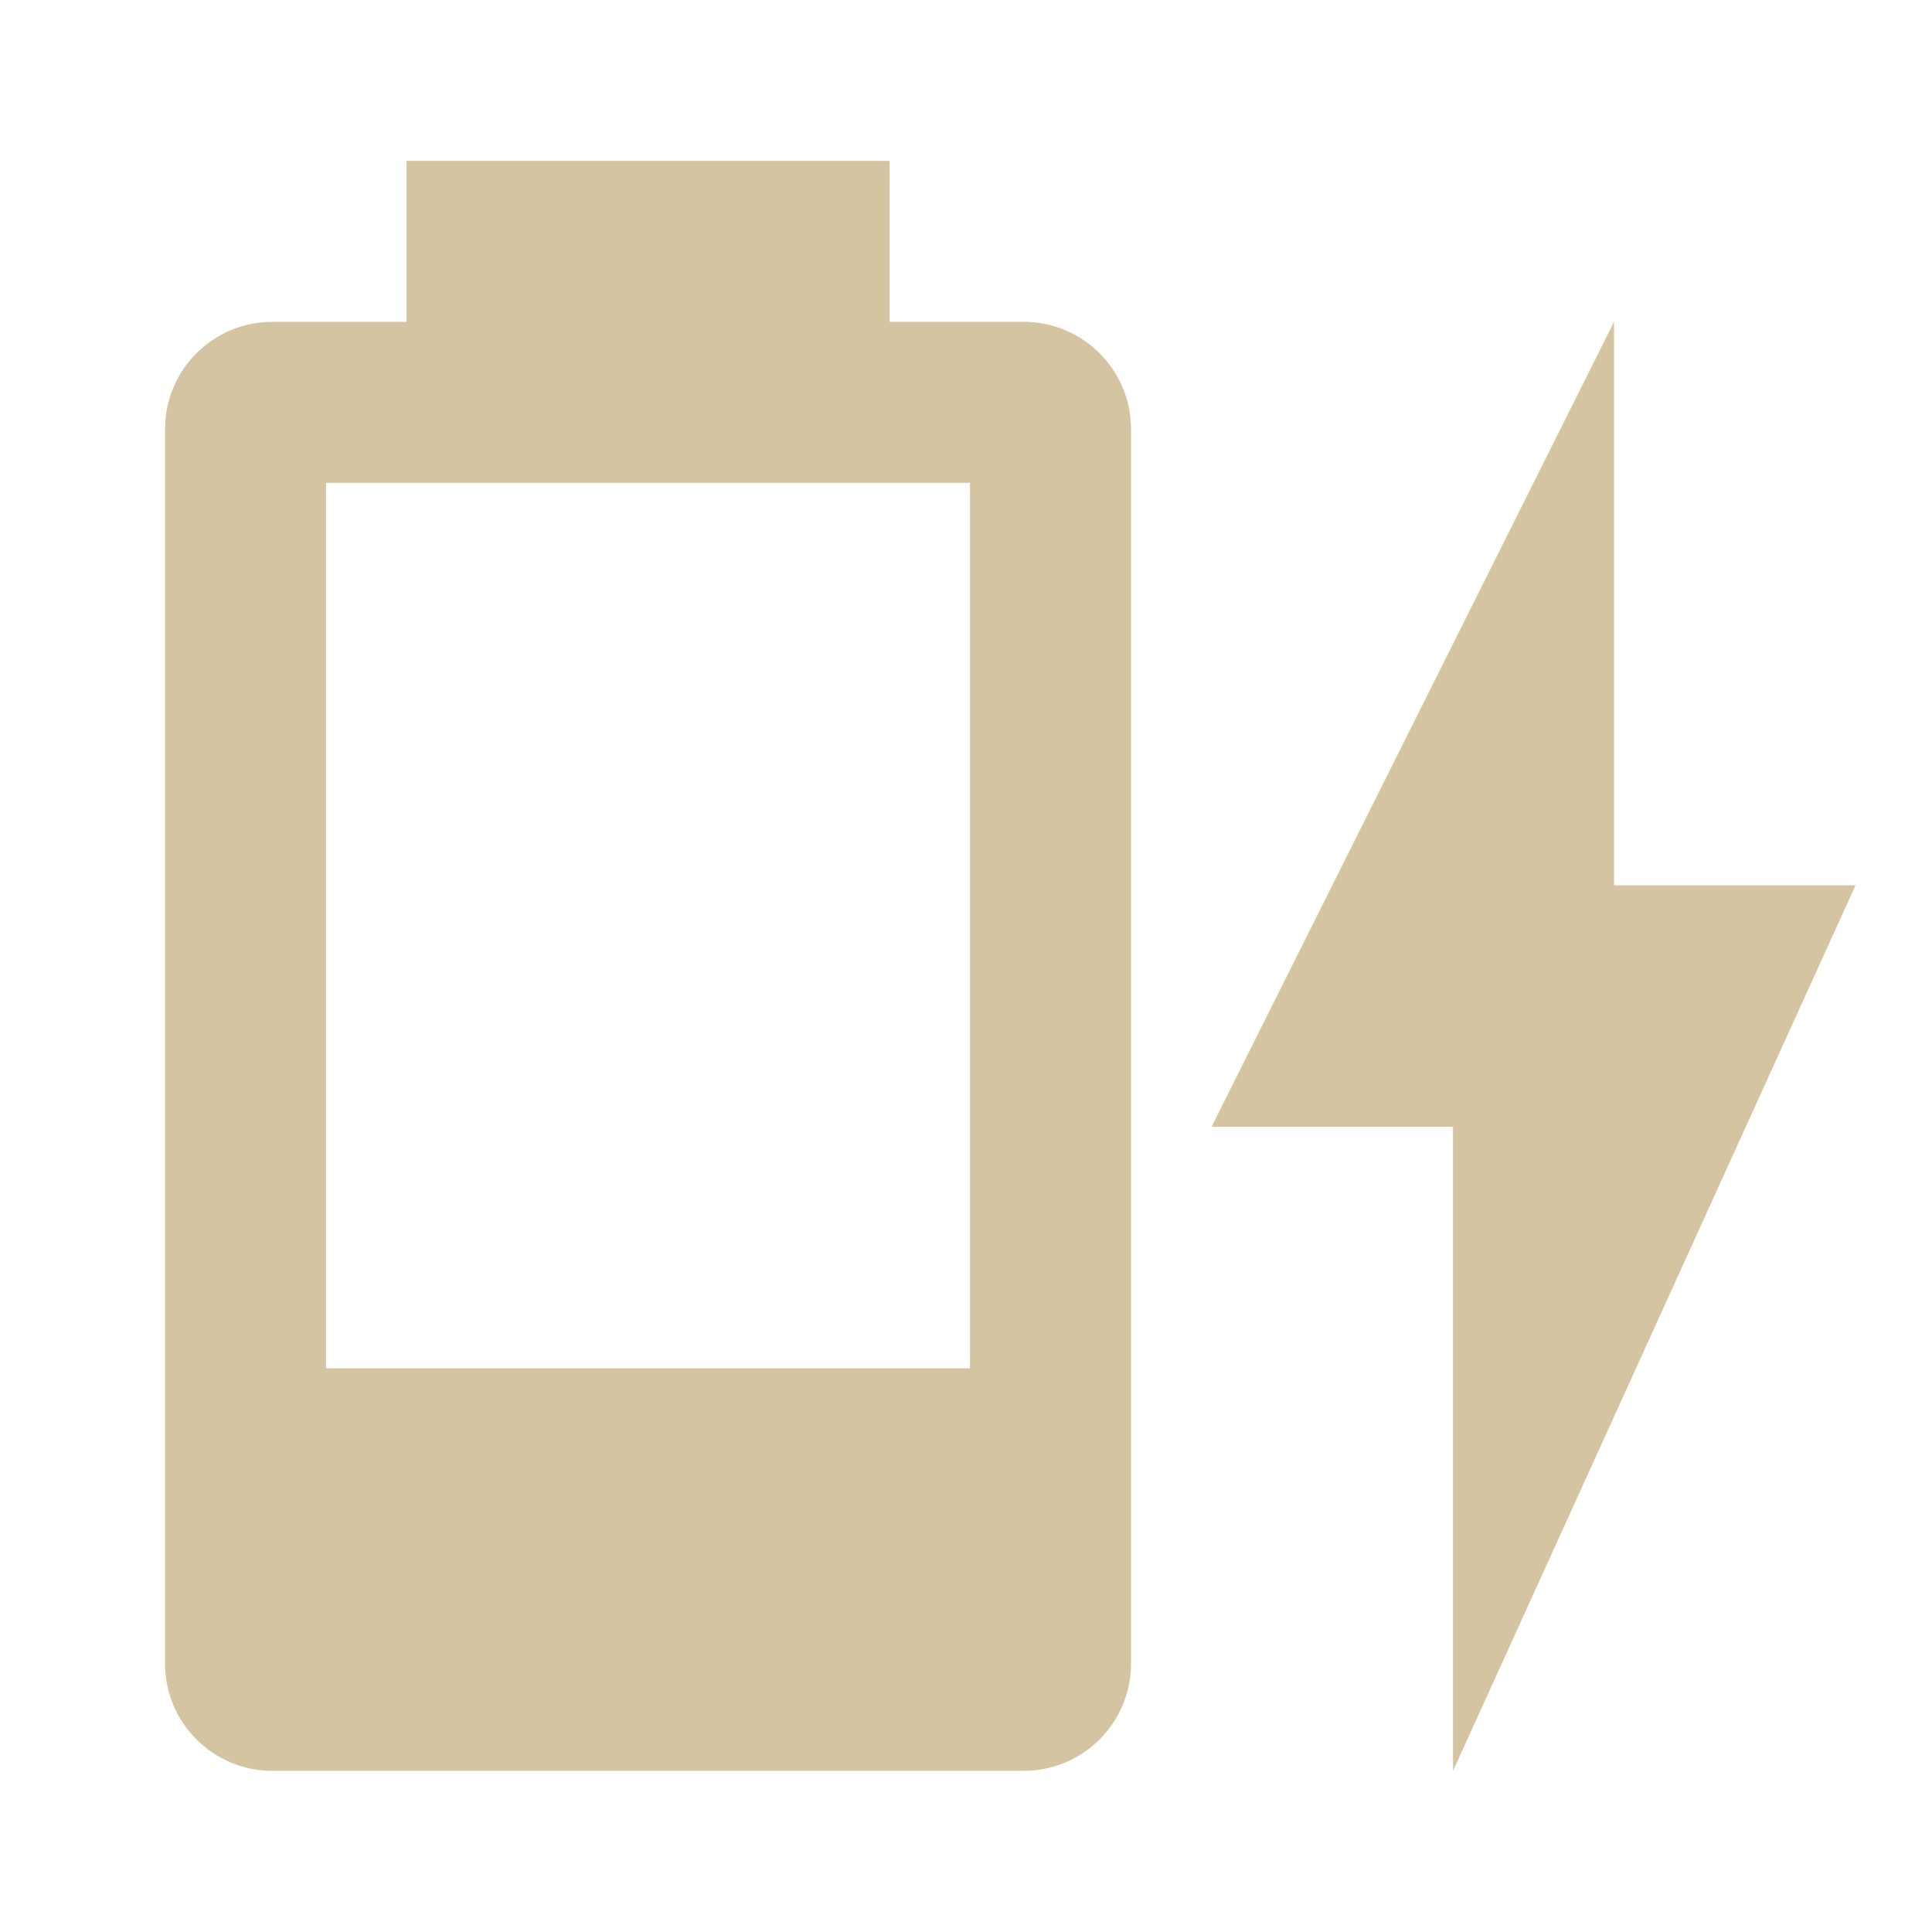
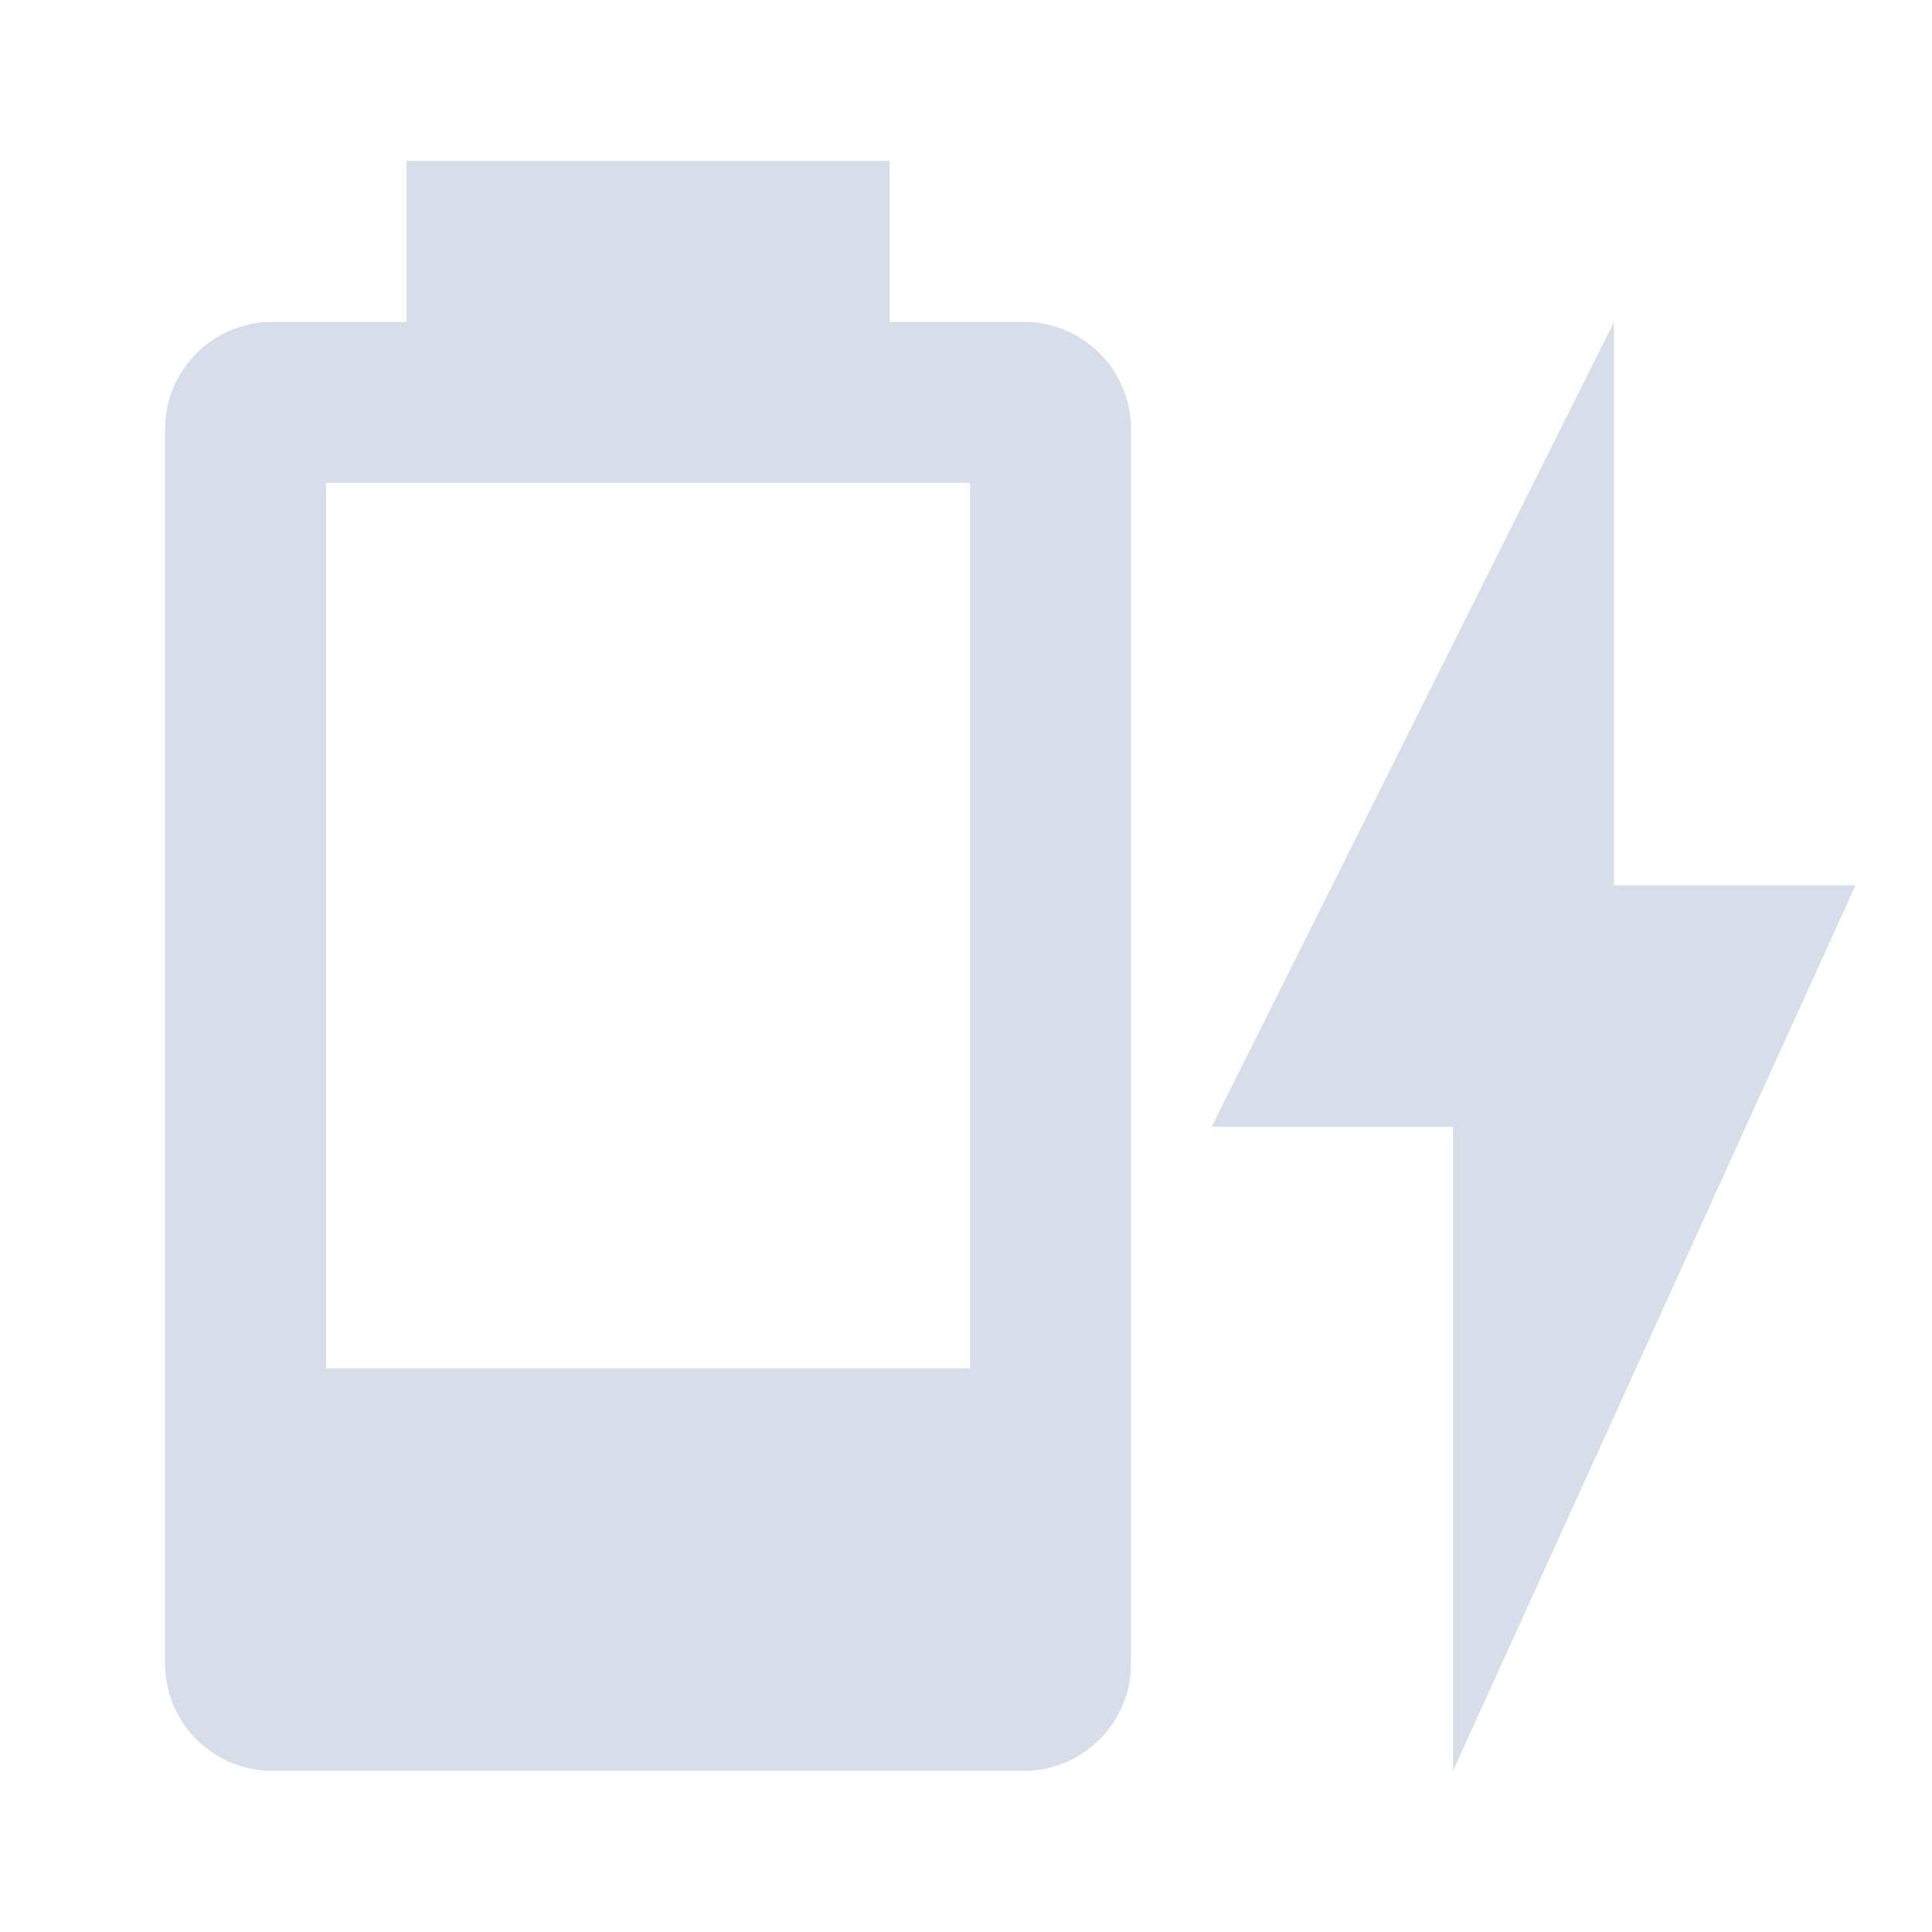
<svg xmlns="http://www.w3.org/2000/svg" version="1.1" baseProfile="full" width="240" height="240" viewBox="0 0 24.00 24.00" enable-background="new 0 0 24.00 24.00" xml:space="preserve">
-   <path fill="#d5c4a1" fill-opacity="1" stroke-width="0.2" stroke-linejoin="round" d="M 23.05,10.998L 20.05,10.998L 20.05,3.998L 15.05,13.998L 18.05,13.998L 18.05,21.998M 12.05,16.998L 4.05,16.998L 4.05,5.998L 12.05,5.998M 12.717,3.998L 11.05,3.998L 11.05,1.998L 5.05,1.998L 5.05,3.998L 3.383,3.998C 2.647,3.998 2.05,4.595 2.05,5.331L 2.05,20.665C 2.05,21.401 2.647,21.998 3.383,21.998L 12.717,21.998C 13.453,21.998 14.05,21.401 14.05,20.665L 14.05,5.331C 14.05,4.595 13.453,3.998 12.717,3.998 Z " />
+   <path fill="#d8dee9" fill-opacity="1" stroke-width="0.2" stroke-linejoin="round" d="M 23.05,10.998L 20.05,10.998L 20.05,3.998L 15.05,13.998L 18.05,13.998L 18.05,21.998M 12.05,16.998L 4.05,16.998L 4.05,5.998L 12.05,5.998M 12.717,3.998L 11.05,3.998L 11.05,1.998L 5.05,1.998L 5.05,3.998L 3.383,3.998C 2.647,3.998 2.05,4.595 2.05,5.331L 2.05,20.665C 2.05,21.401 2.647,21.998 3.383,21.998L 12.717,21.998C 13.453,21.998 14.05,21.401 14.05,20.665L 14.05,5.331C 14.05,4.595 13.453,3.998 12.717,3.998 Z " />
</svg>
